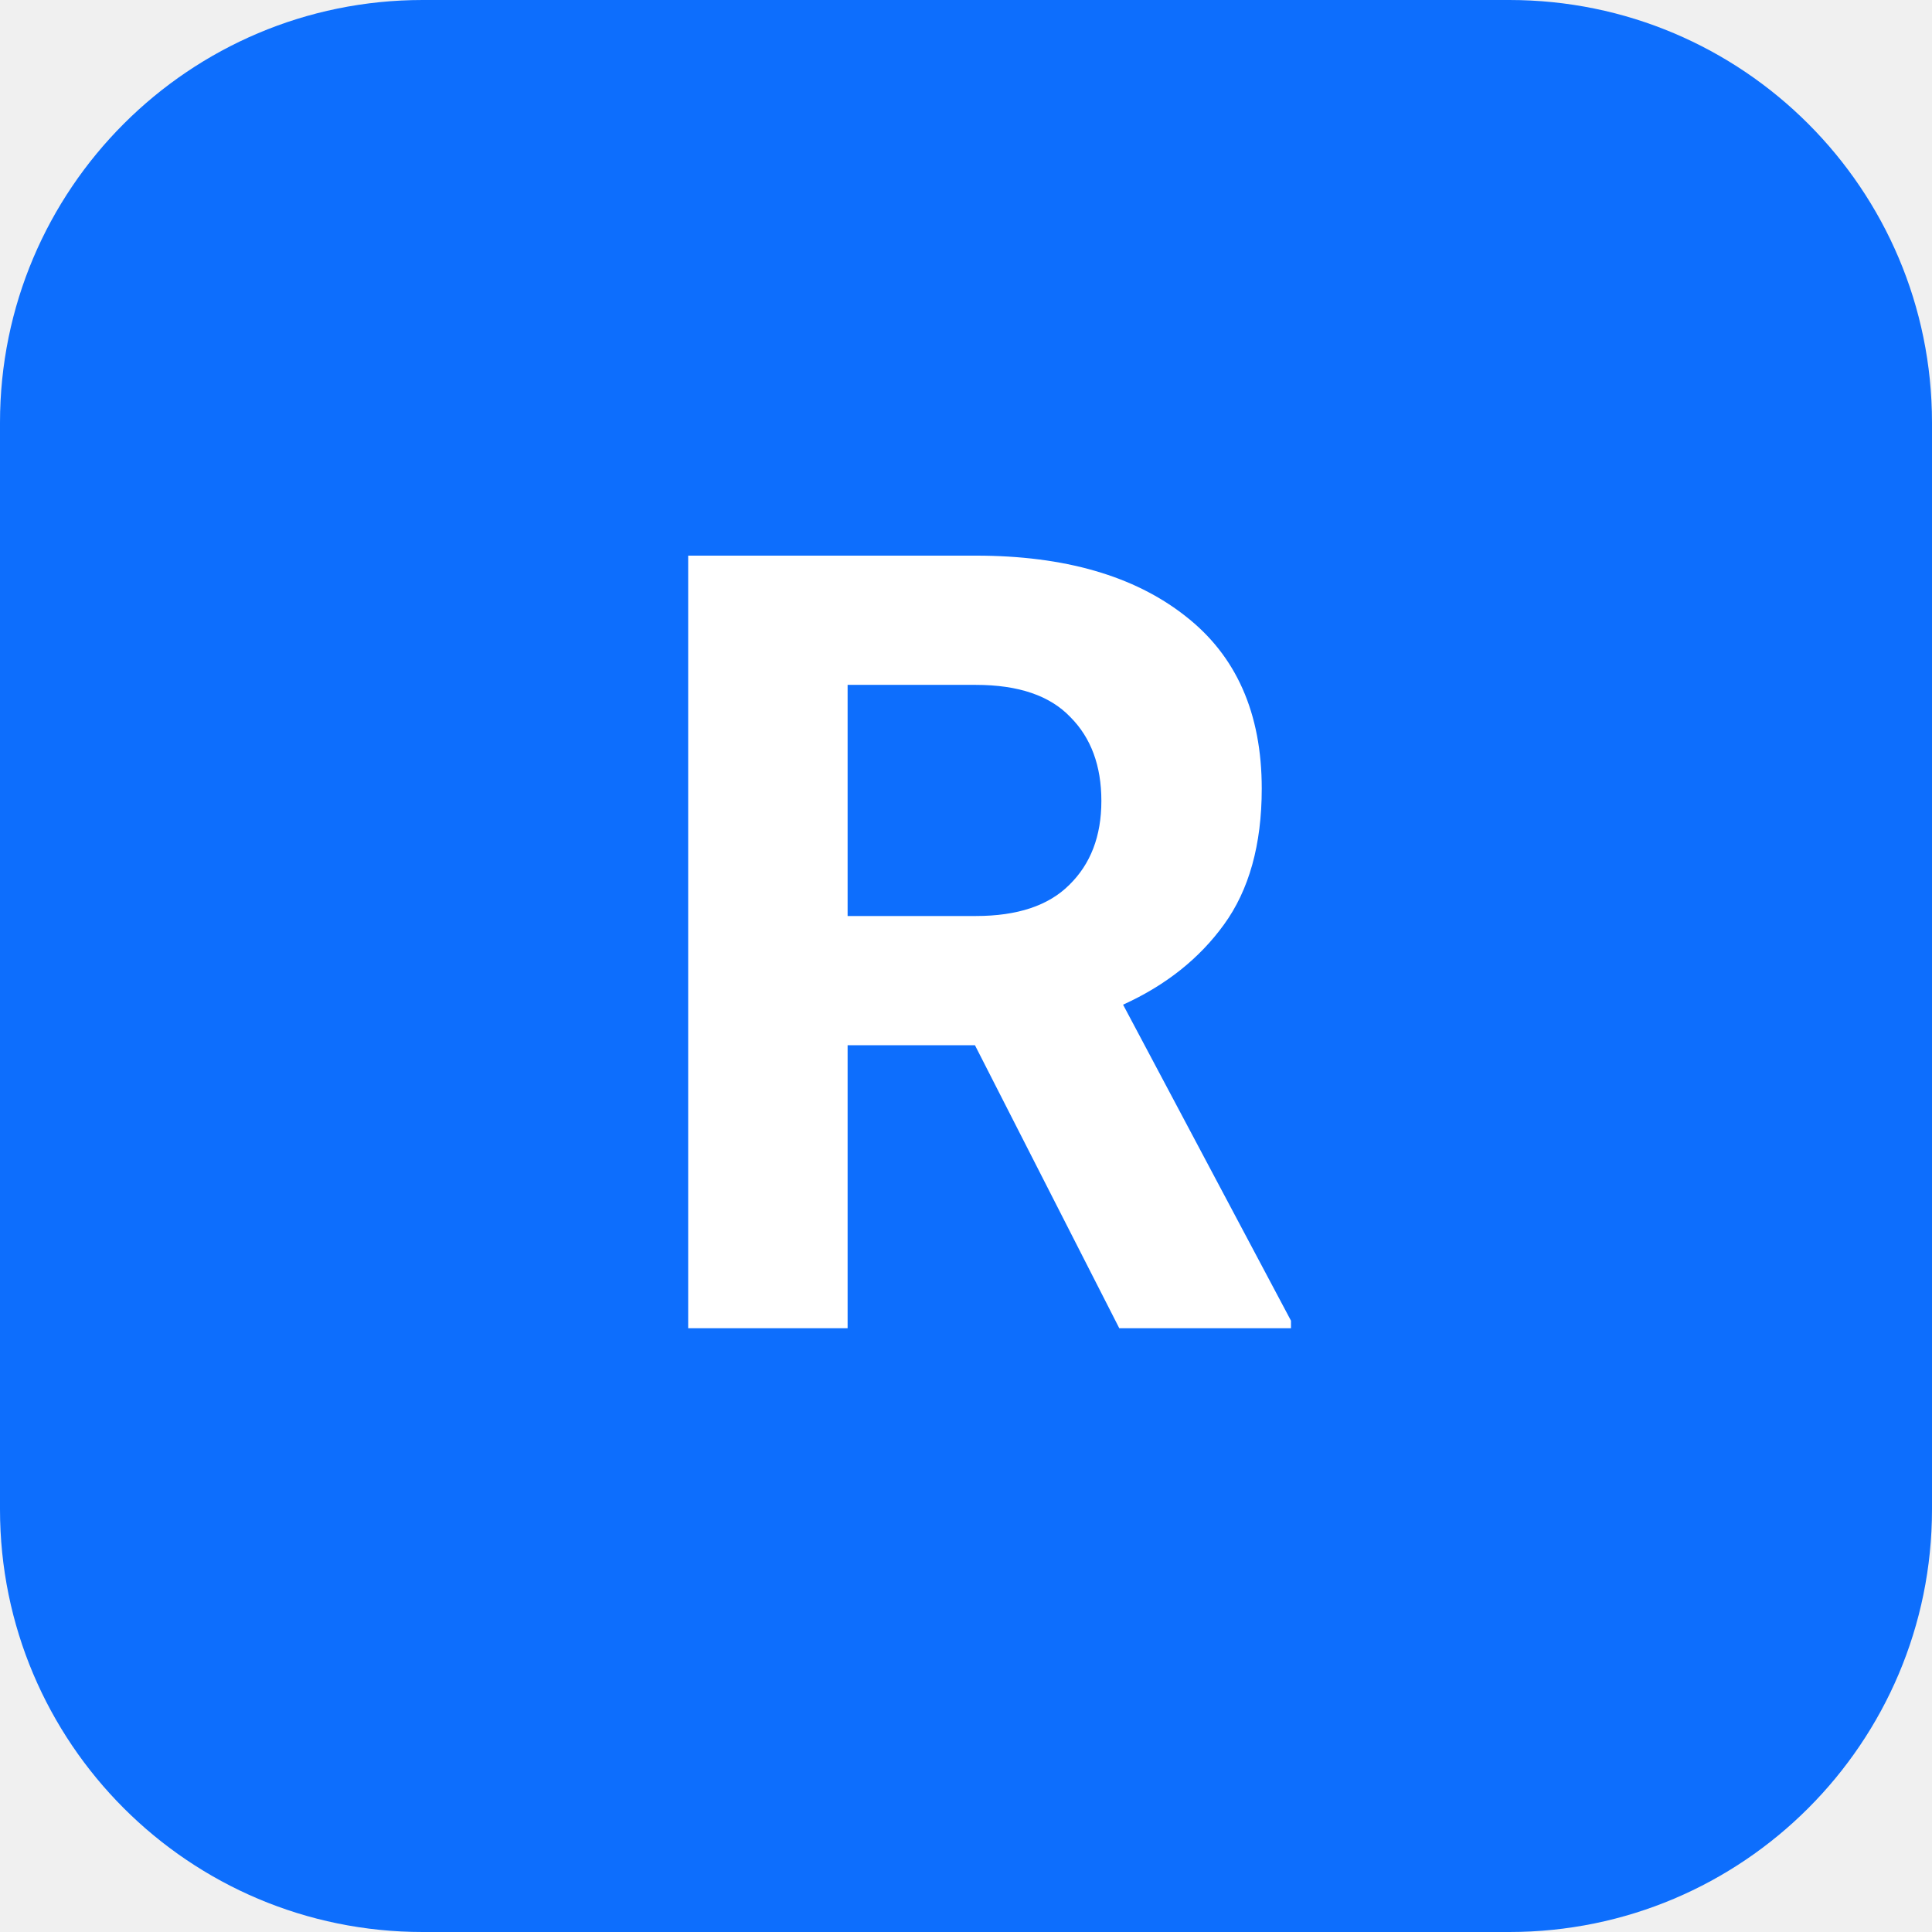
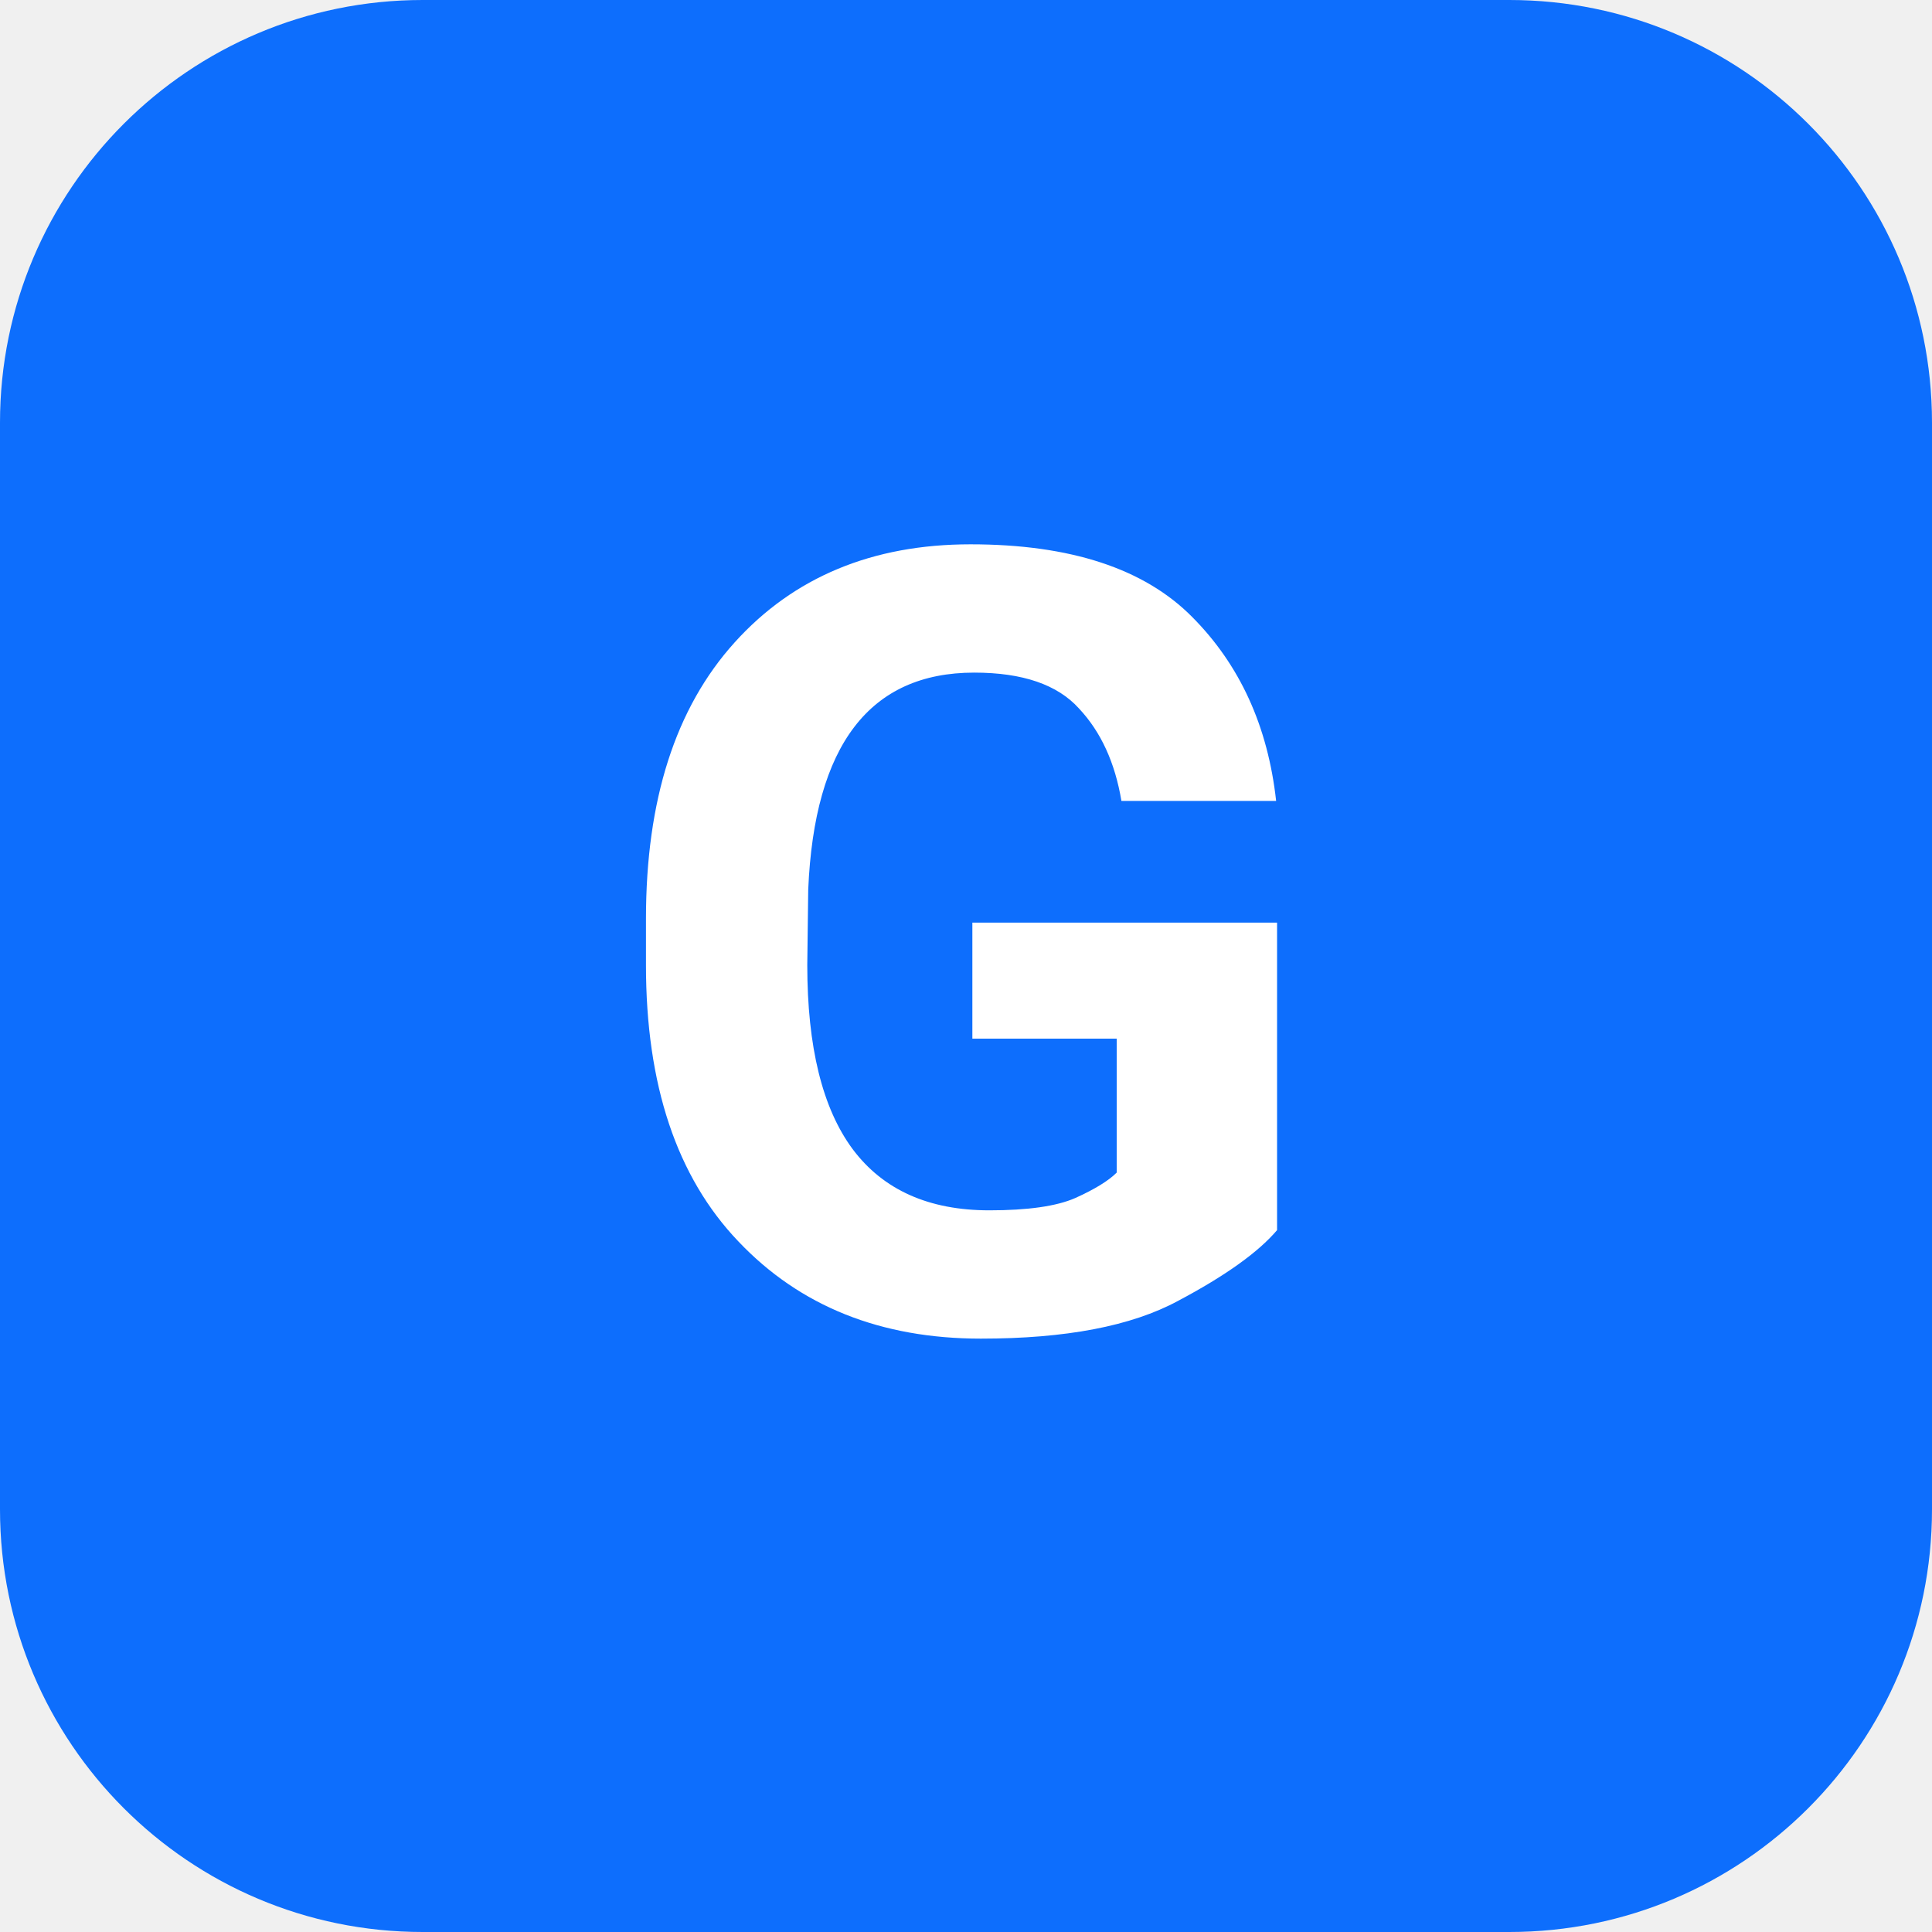
<svg xmlns="http://www.w3.org/2000/svg" viewBox="0 0 32 32" width="32" height="32">
  <rect width="32" height="32" rx="7" fill="#0d6efd" />
-   <text x="16" y="22" font-family="system-ui, -apple-system, Segoe UI, Roboto, sans-serif" font-size="18" font-weight="700" fill="#ffffff" text-anchor="middle">R</text>
+   <text x="16" y="22" font-family="system-ui, -apple-system, Segoe UI, Roboto, sans-serif" font-size="18" font-weight="700" fill="#ffffff" text-anchor="middle">G</text>
</svg>
